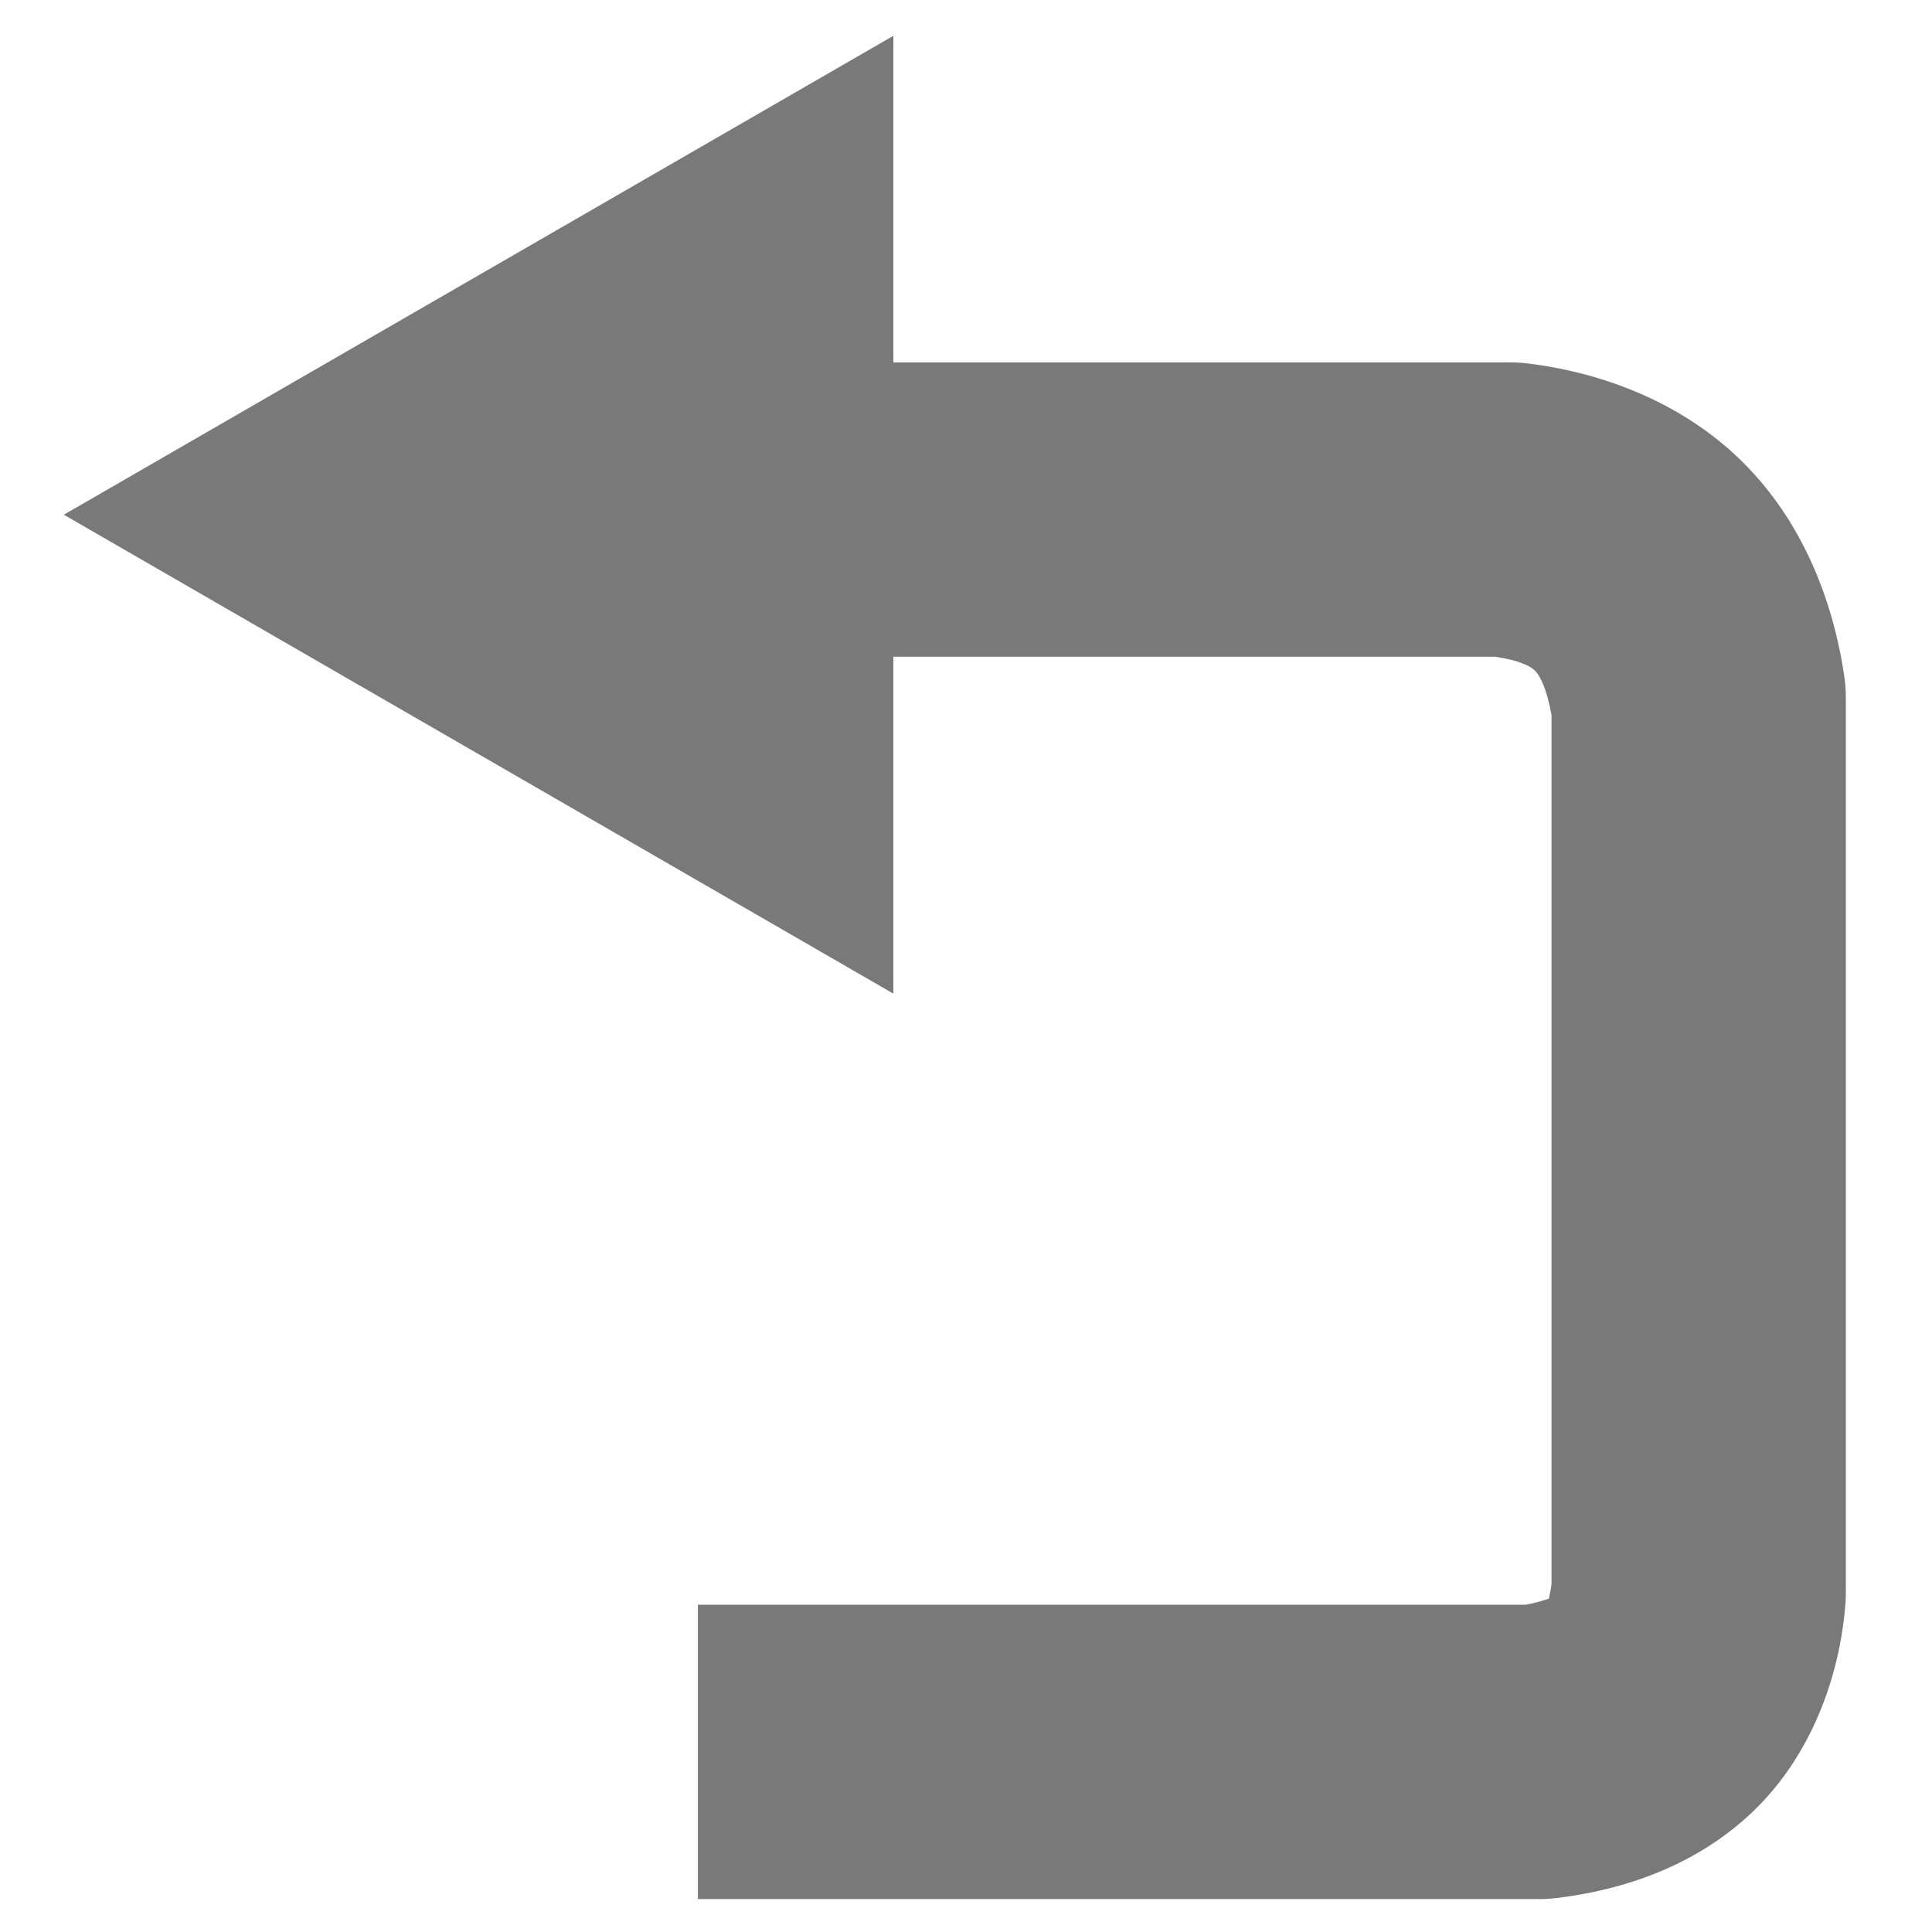
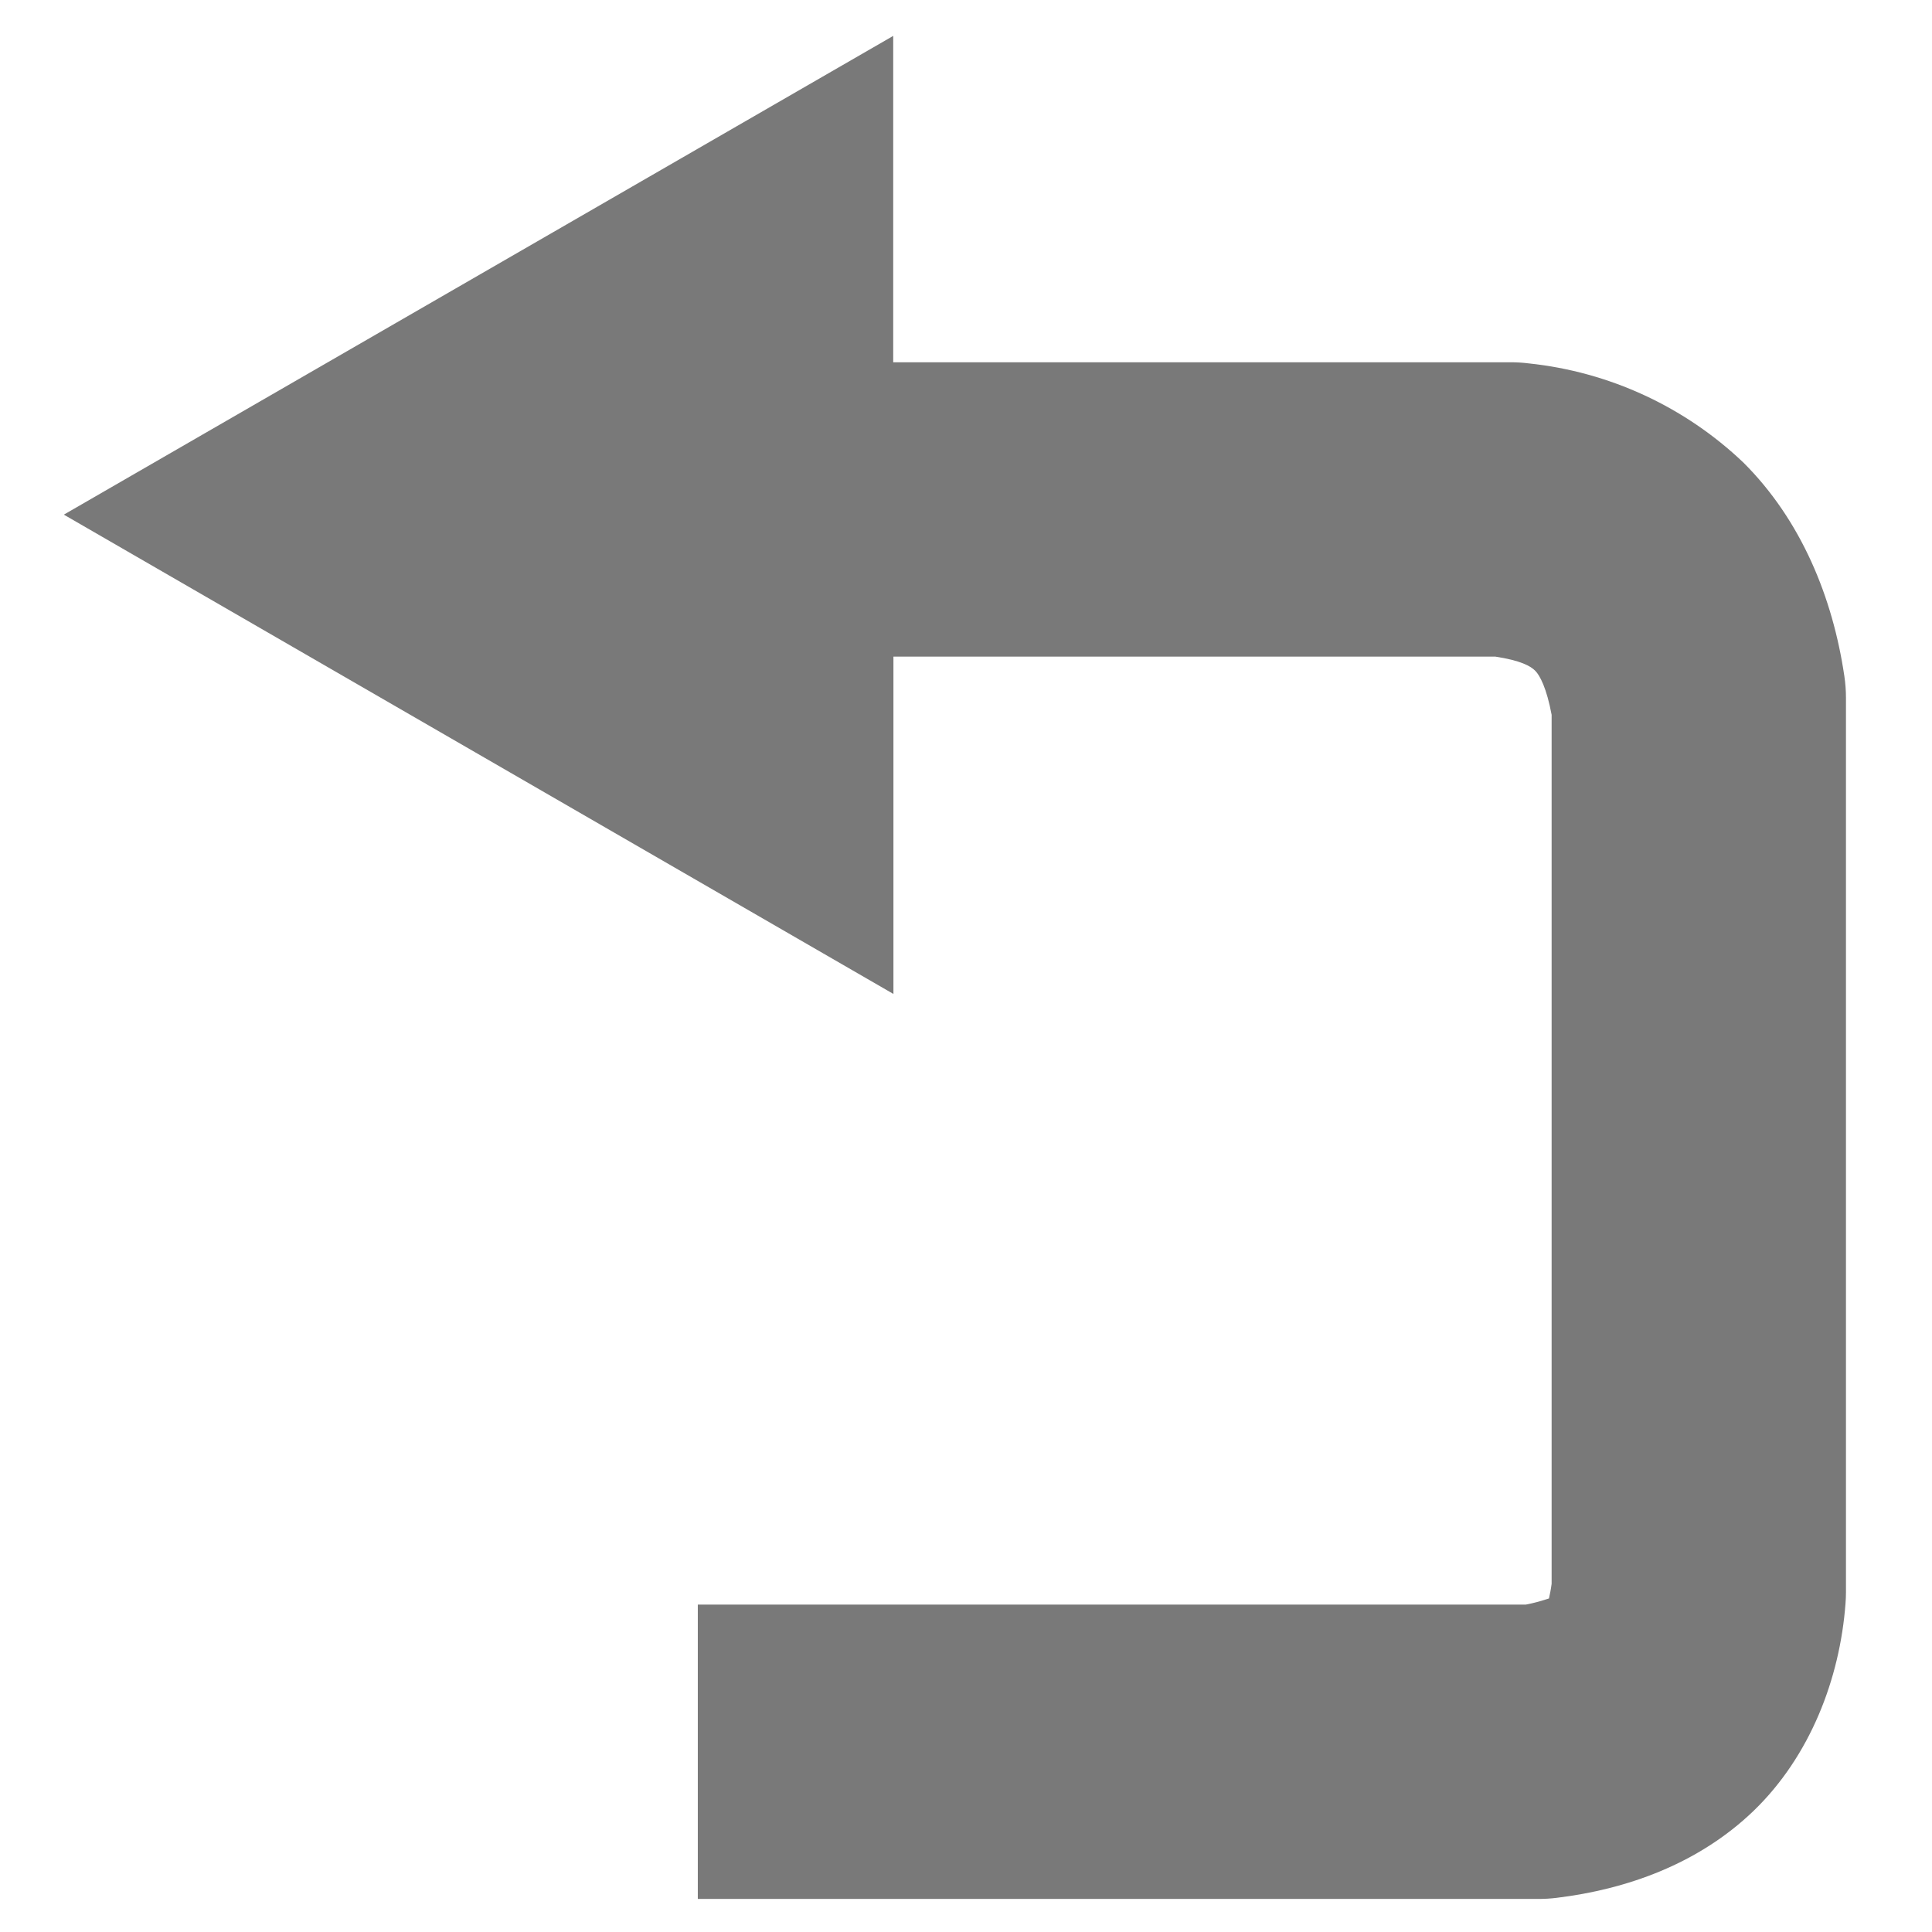
- <svg xmlns="http://www.w3.org/2000/svg" version="1.1" viewBox="0 0 85.333 85.333">
-   <path d="m39.457 1.582-36.637 21.152 36.637 21.152v-14.879h26.586c1.119 0.171 1.563 0.424 1.768 0.629 0.201 0.201 0.501 0.764 0.717 1.94v38.389c-0.07 0.539-0.16 0.722-0.092 0.656 0.07-0.067-0.317 0.121-1.047 0.258h-36.564v13h37.152a6.501 6.501 0 0 0 0.781-0.047c3.046-0.368 6.228-1.468 8.703-3.856 2.475-2.387 3.79-5.809 4.049-9.146a6.501 6.501 0 0 0 0.018-0.502v-39.504a6.501 6.501 0 0 0-0.068-0.941c-0.509-3.476-1.903-6.888-4.455-9.44-2.552-2.552-6.011-3.95-9.486-4.385a6.501 6.501 0 0 0-0.807-0.051h-27.254v-14.426z" fill="#4c4c4c" opacity=".75" />
+ <svg xmlns="http://www.w3.org/2000/svg" viewBox="0 0 85.33 85.33">
+   <path d="M39.46 1.58 2.82 22.73 39.46 43.9V29h26.58c1.12.17 1.57.42 1.77.63.2.2.5.76.72 1.94v38.38c-.07.54-.16.73-.1.66.08-.07-.31.12-1.04.26H30.82v13h37.16a6.5 6.5 0 0 0 .78-.05c3.04-.37 6.23-1.47 8.7-3.85 2.48-2.4 3.8-5.81 4.05-9.15a6.5 6.5 0 0 0 .02-.5v-39.5a6.5 6.5 0 0 0-.07-.95c-.51-3.47-1.9-6.89-4.46-9.44a16.2 16.2 0 0 0-9.48-4.38 6.5 6.5 0 0 0-.8-.05H39.45V1.58z" fill="#4c4c4c" opacity=".75" />
</svg>
